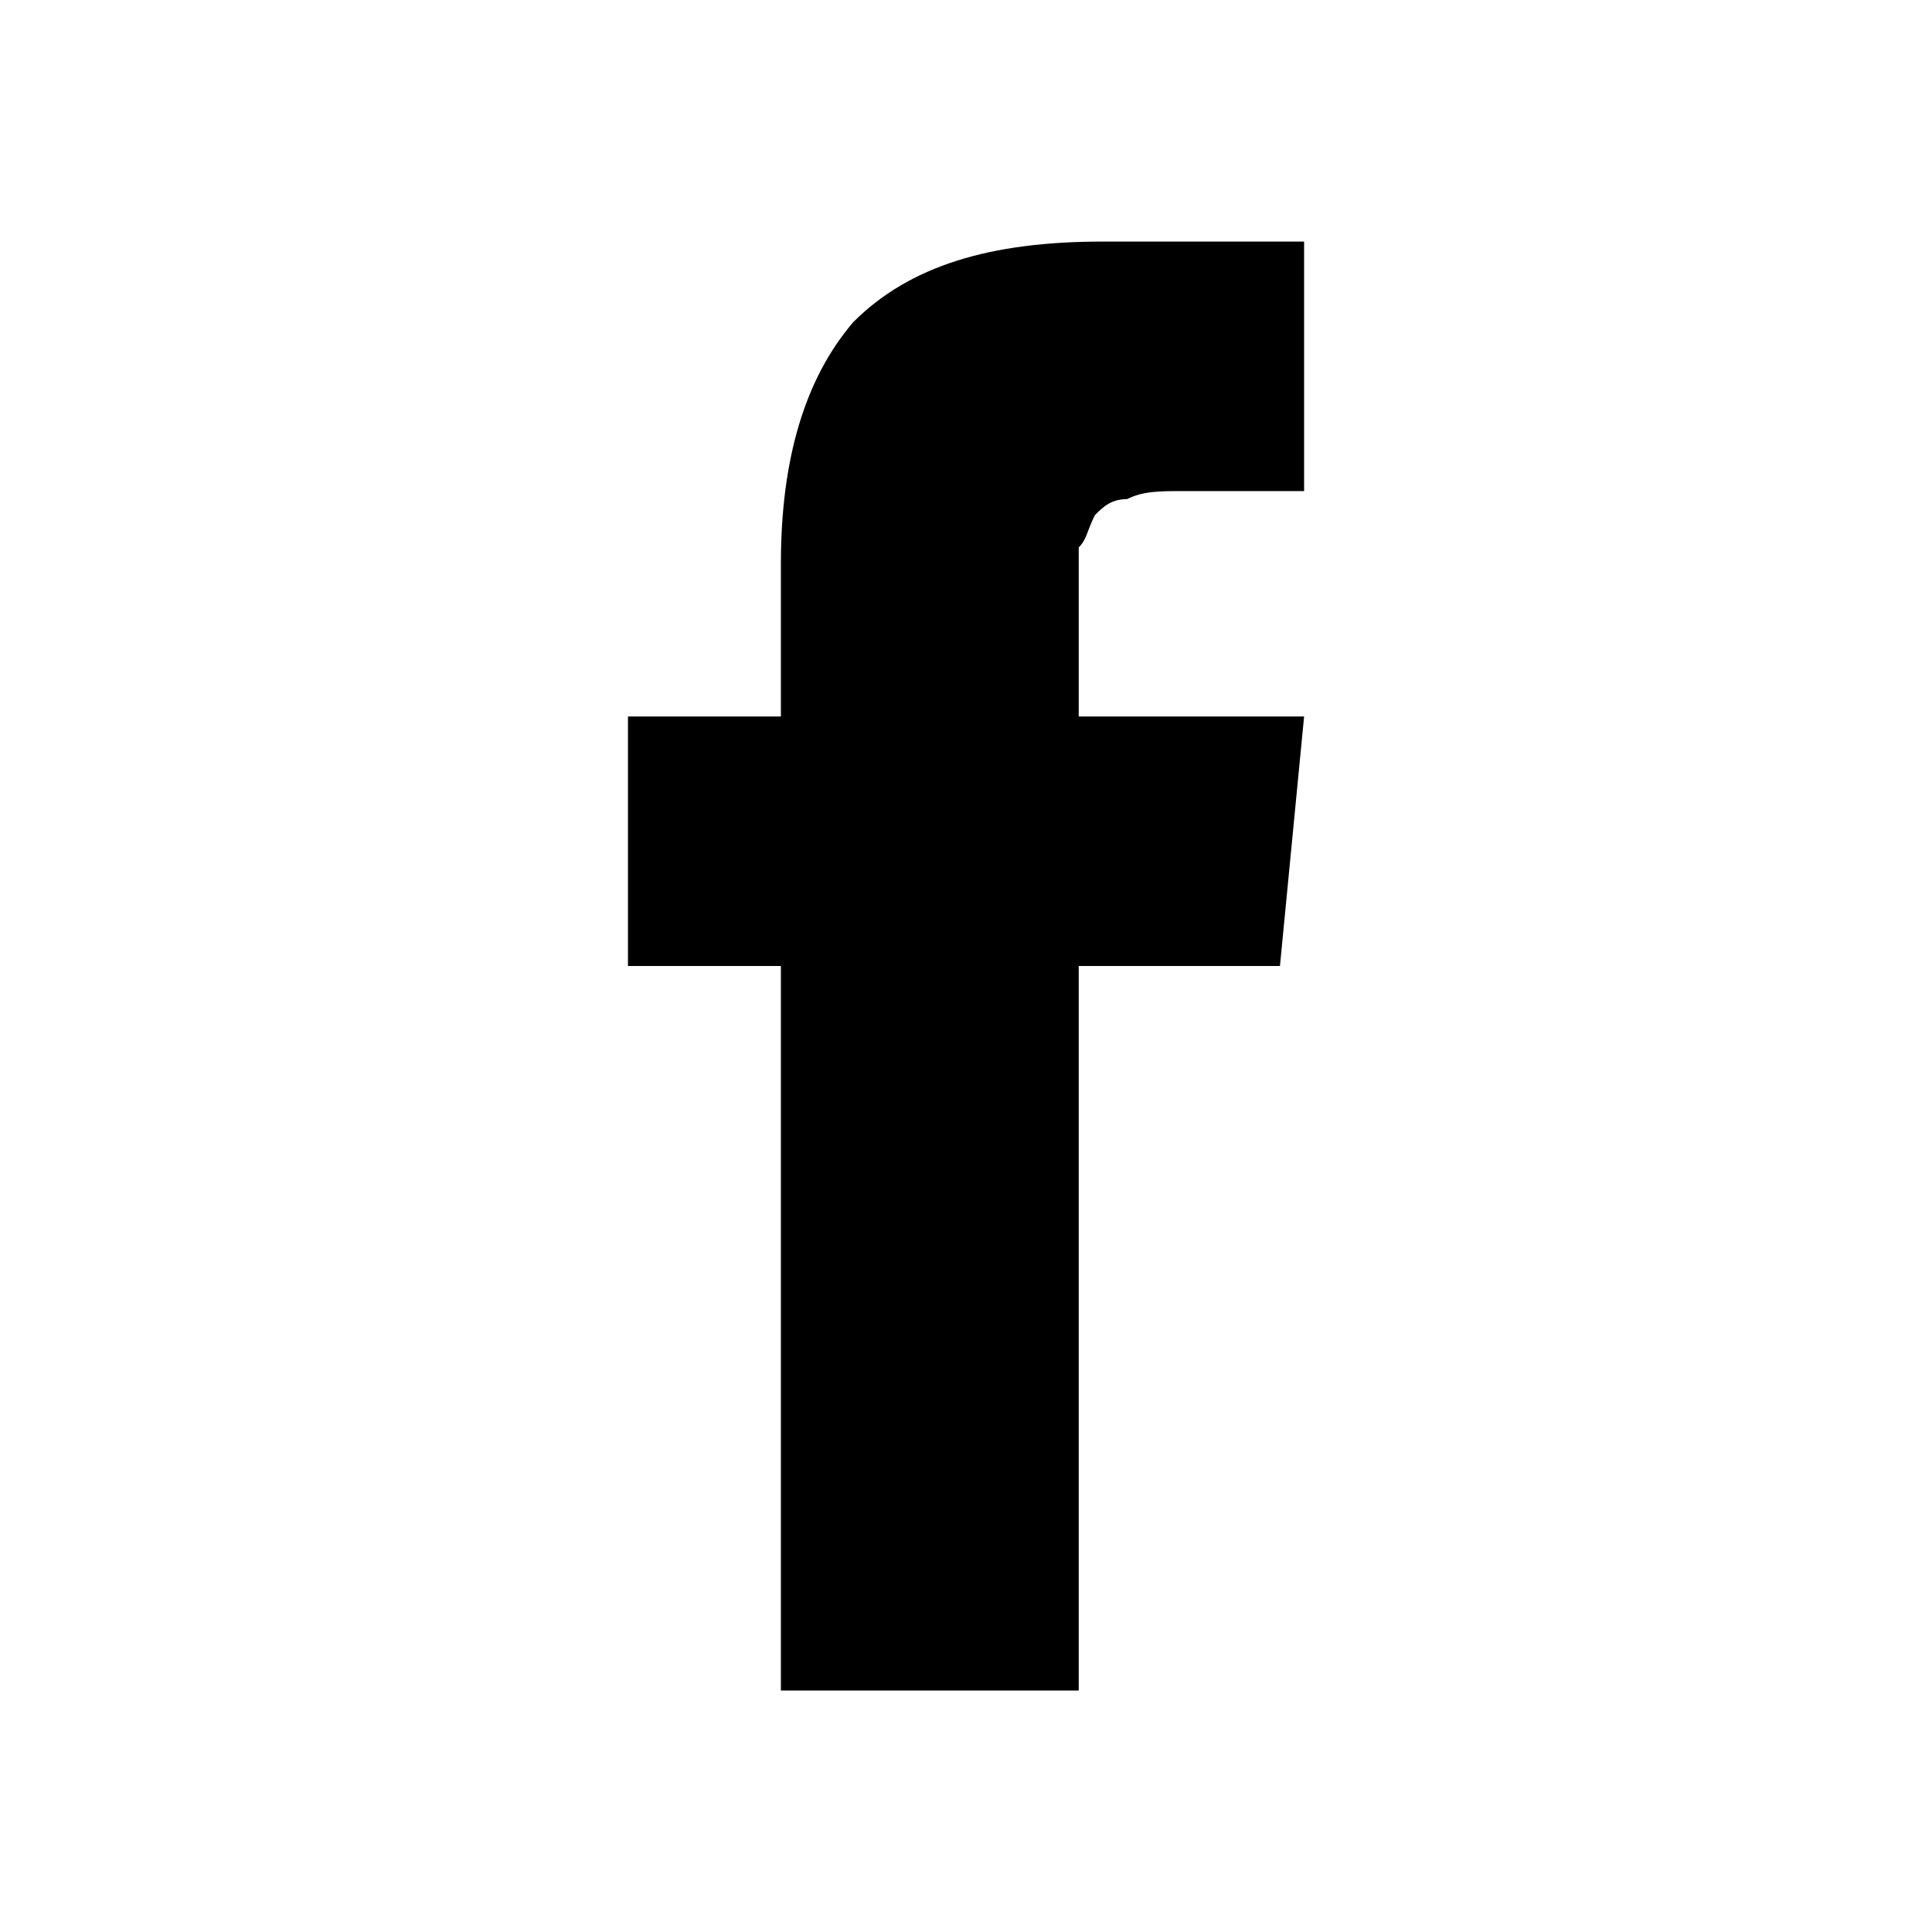
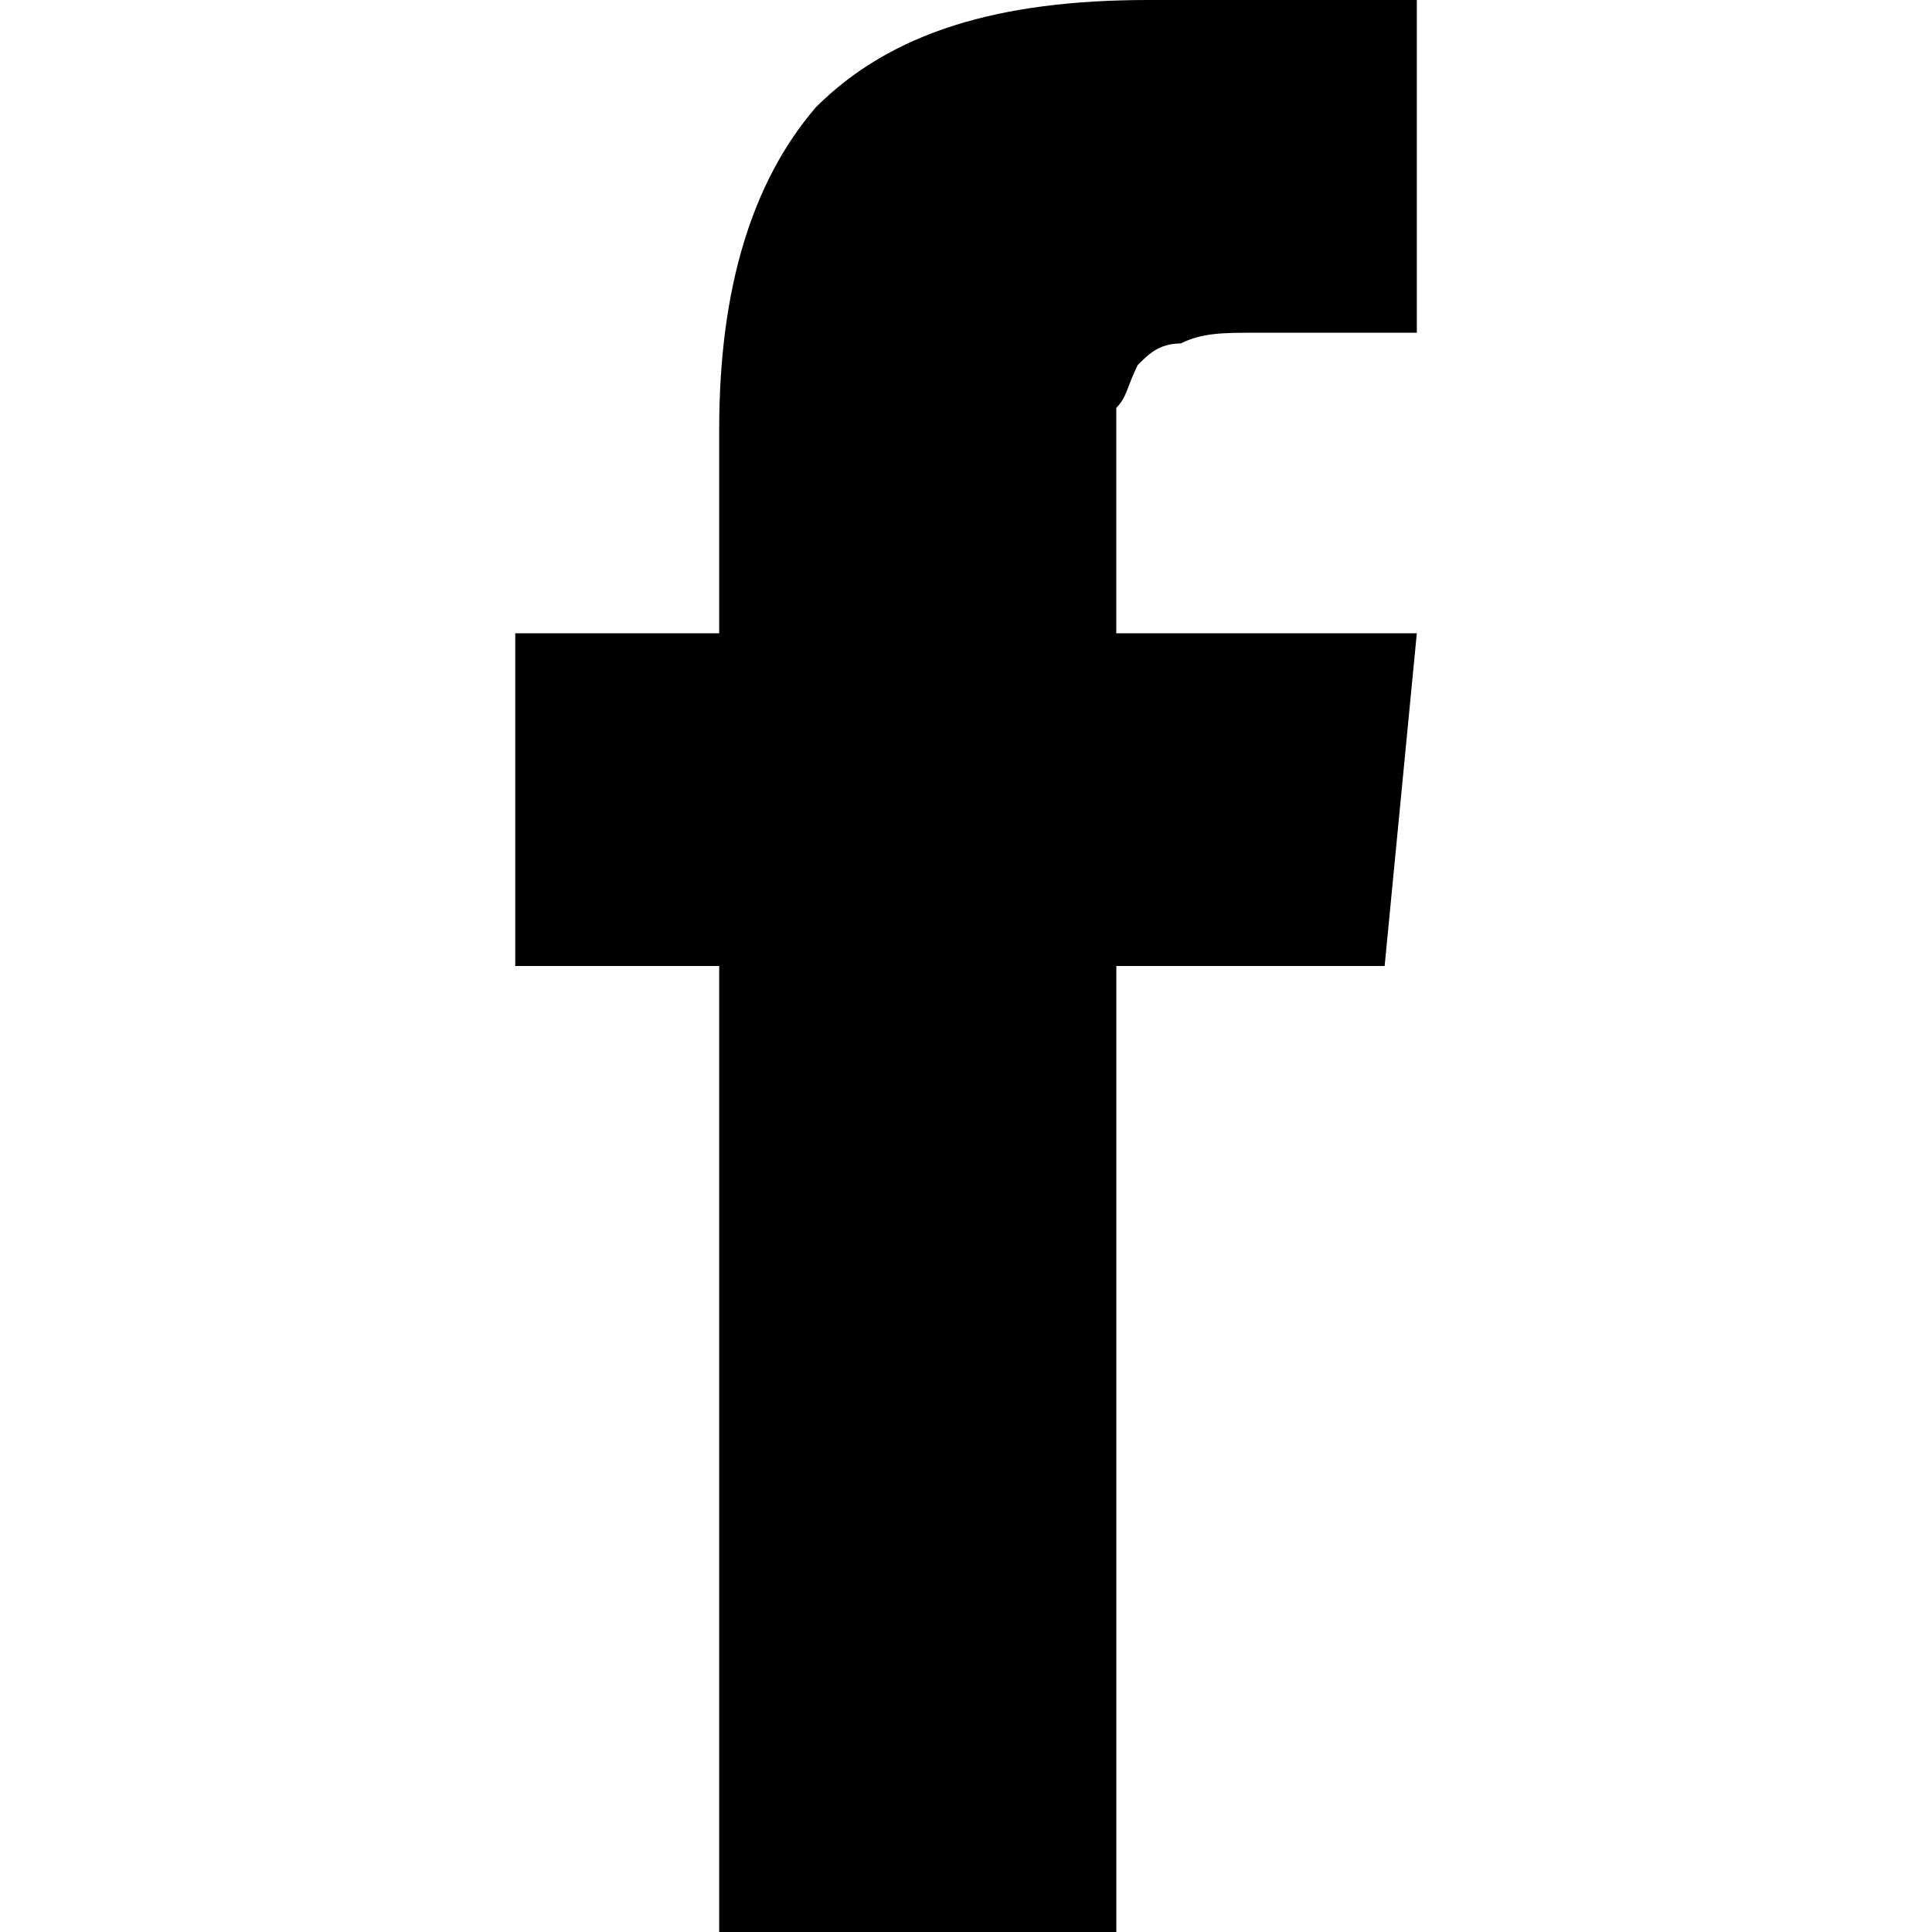
<svg xmlns="http://www.w3.org/2000/svg" version="1.1" width="32" height="32" viewBox="0 0 32 32">
-   <path fill="#000" d="M17.867 11.867h3.733l-0.4 4.133h-3.333v12h-4.933v-12h-2.533v-4.133h2.533v-2.533c0-1.733 0.4-3.067 1.2-4 0.933-0.933 2.267-1.333 4.133-1.333h3.333v4.133h-2c-0.4 0-0.667 0-0.933 0.133-0.267 0-0.4 0.133-0.533 0.267-0.133 0.267-0.133 0.4-0.267 0.533 0 0.133 0 0.4 0 0.667v2.133z" />
+   <path fill="#000" d="M18.489 10.489h4.978l-0.533 5.511h-4.444v16h-6.578v-16h-3.378v-5.511h3.378v-3.378c0-2.311 0.533-4.089 1.6-5.333 1.244-1.244 3.022-1.778 5.511-1.778h4.444v5.511h-2.667c-0.533 0-0.889 0-1.244 0.178-0.356 0-0.533 0.178-0.711 0.356-0.178 0.356-0.178 0.533-0.356 0.711 0 0.178 0 0.533 0 0.889v2.844z" />
</svg>
